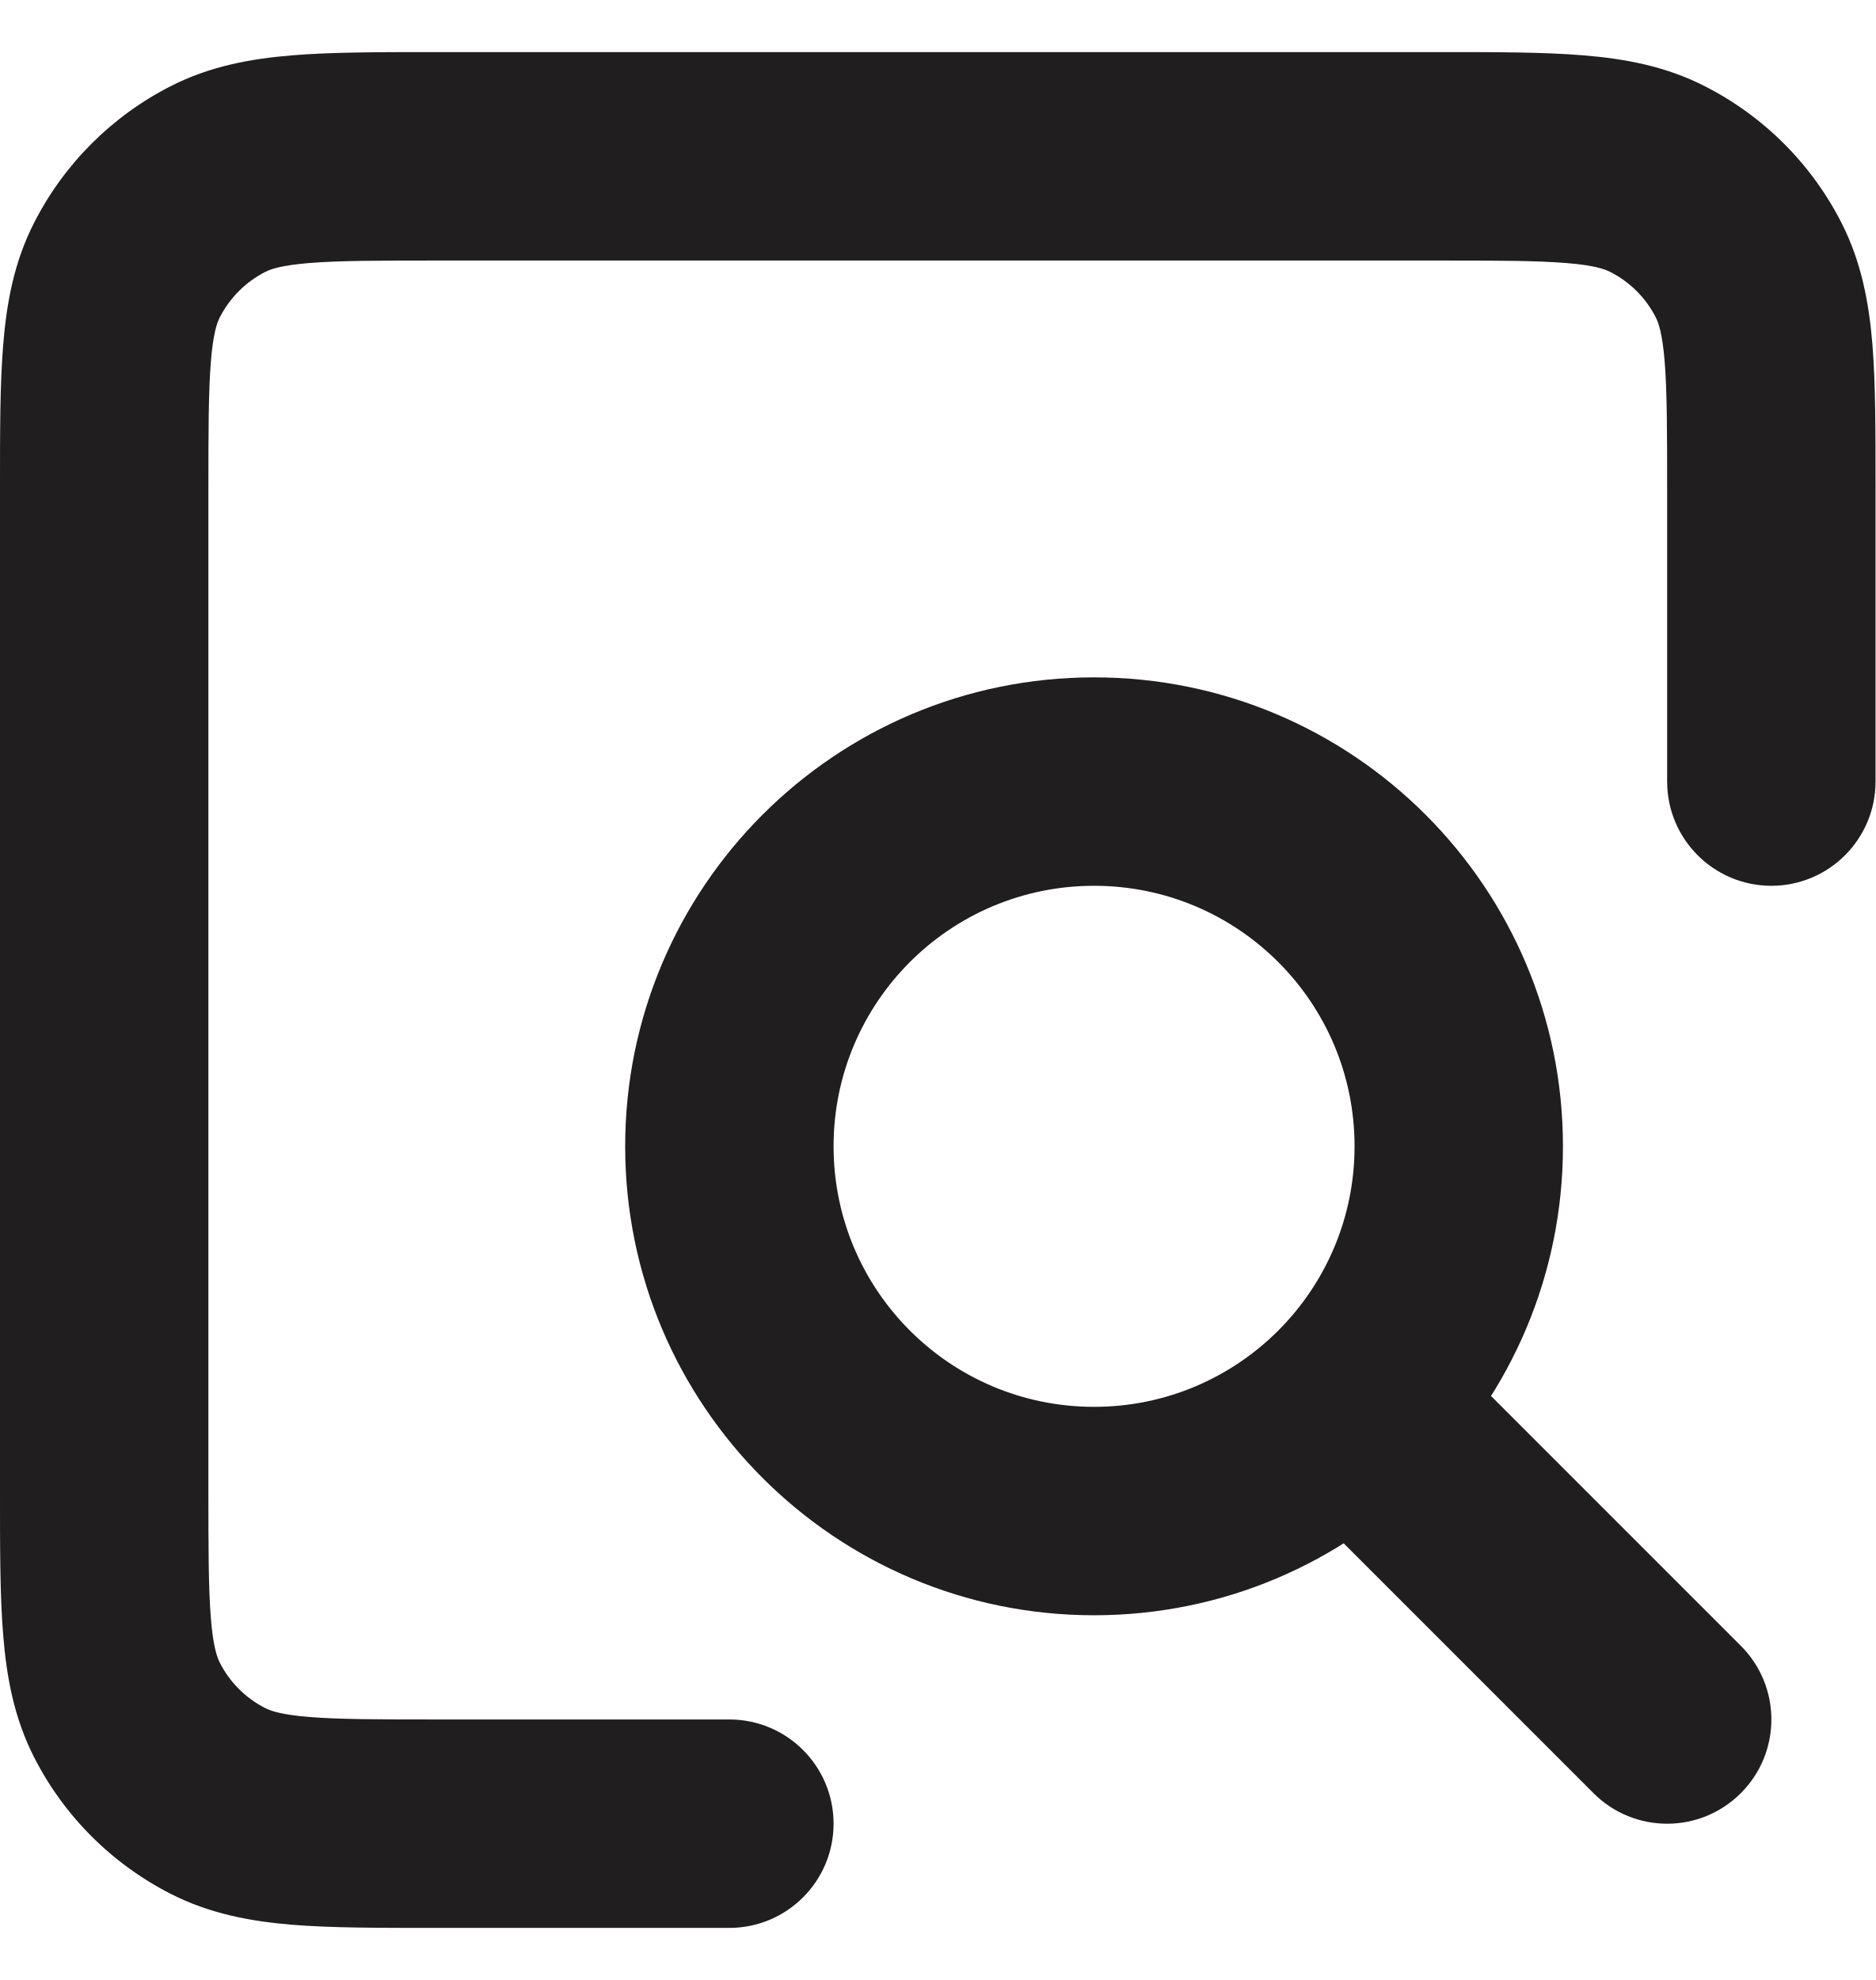
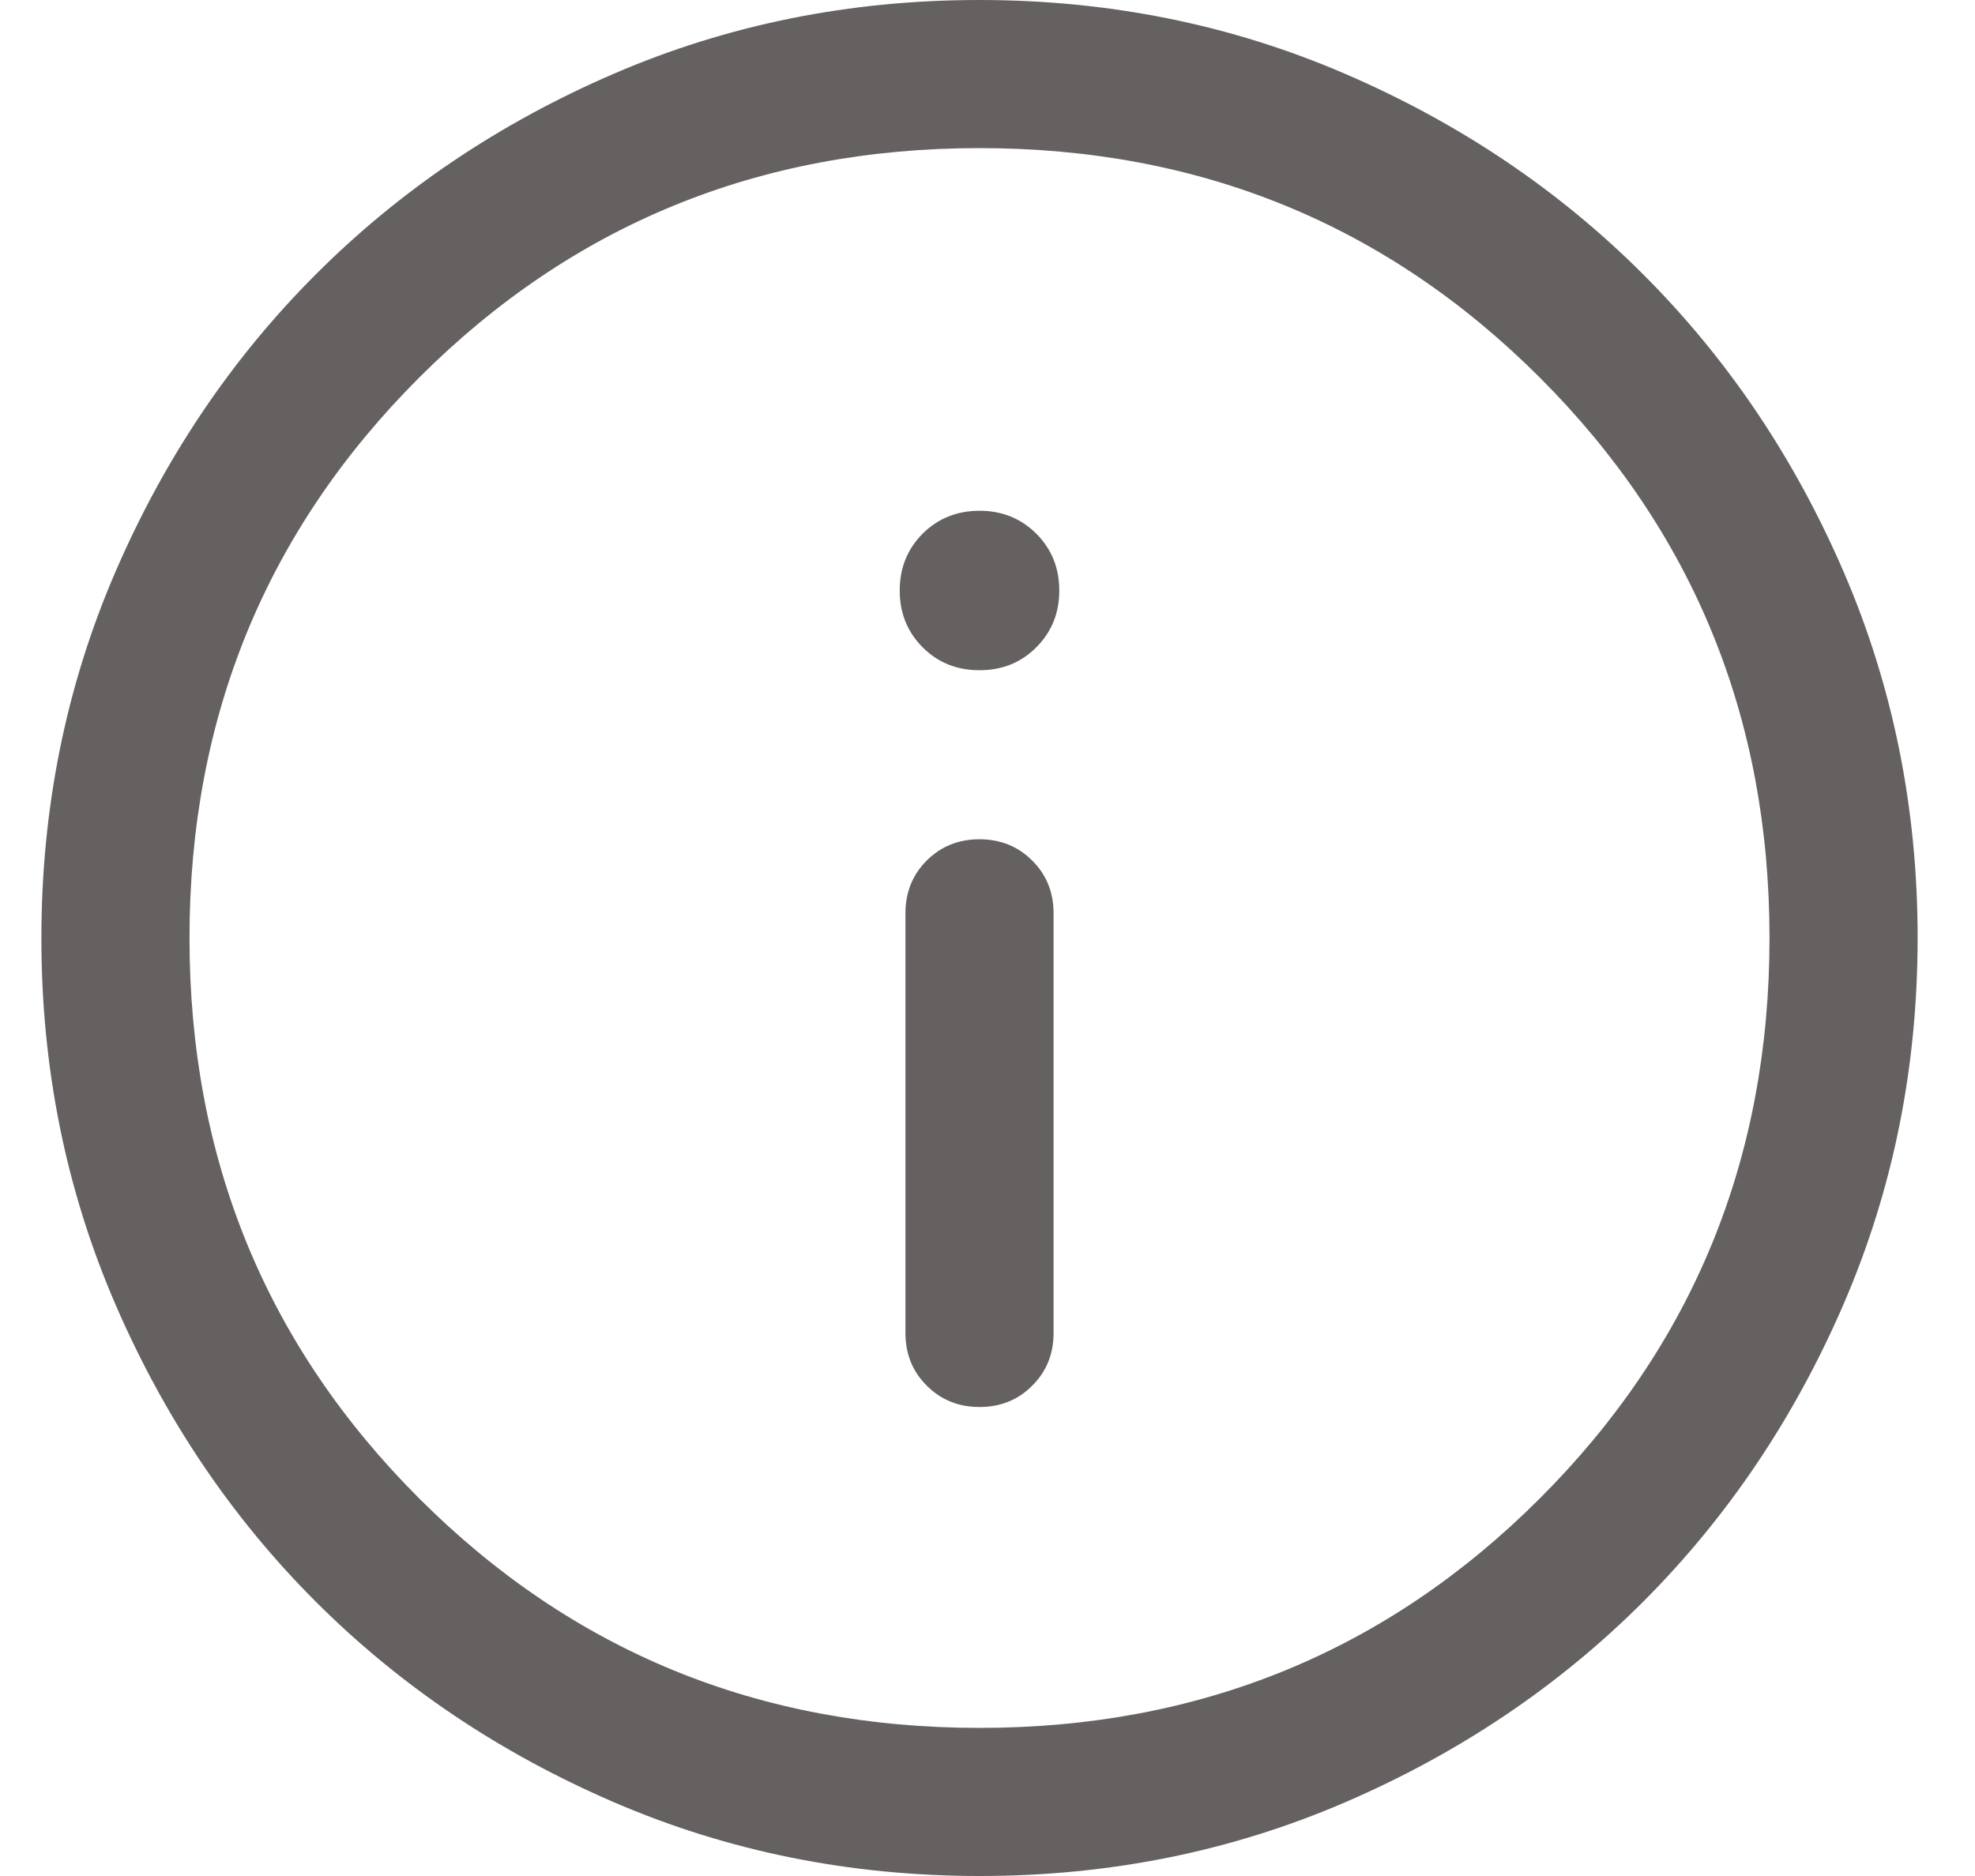
- <svg xmlns="http://www.w3.org/2000/svg" width="18" height="19" viewBox="0 0 18 19" fill="none">
-   <path d="M15.907 1.718L16.361 0.827L16.361 0.827L15.907 1.718ZM16.782 2.592L17.673 2.138V2.138L16.782 2.592ZM1.218 2.592L0.327 2.138L0.327 2.138L1.218 2.592ZM2.092 1.718L2.546 2.609L2.092 1.718ZM2.092 17.282L1.638 18.173H1.638L2.092 17.282ZM1.218 16.408L2.109 15.954L1.218 16.408ZM15.293 17.207C15.683 17.598 16.317 17.598 16.707 17.207C17.098 16.817 17.098 16.183 16.707 15.793L15.293 17.207ZM13.707 12.793C13.317 12.402 12.683 12.402 12.293 12.793C11.902 13.183 11.902 13.817 12.293 14.207L13.707 12.793ZM7 18.5C7.552 18.5 8 18.052 8 17.5C8 16.948 7.552 16.5 7 16.5V18.5ZM16 7.5C16 8.052 16.448 8.5 17 8.5C17.552 8.5 18 8.052 18 7.5H16ZM2 14.3V4.7H0V14.3H2ZM4.2 2.5H13.8V0.5H4.2V2.5ZM13.8 2.5C14.377 2.5 14.749 2.501 15.032 2.524C15.303 2.546 15.404 2.584 15.453 2.609L16.361 0.827C15.983 0.634 15.59 0.563 15.195 0.531C14.811 0.499 14.344 0.5 13.8 0.5V2.5ZM18 4.697C18 4.154 18.001 3.687 17.97 3.304C17.937 2.909 17.866 2.516 17.673 2.138L15.891 3.046C15.916 3.095 15.954 3.196 15.976 3.467C15.999 3.75 16 4.121 16 4.697H18ZM15.453 2.609C15.643 2.705 15.796 2.859 15.891 3.046L17.673 2.138C17.385 1.572 16.925 1.114 16.361 0.827L15.453 2.609ZM2 4.7C2 4.124 2.001 3.751 2.024 3.468C2.046 3.196 2.084 3.095 2.109 3.046L0.327 2.138C0.134 2.516 0.063 2.91 0.031 3.305C-0.001 3.689 0 4.157 0 4.7H2ZM4.2 0.5C3.657 0.5 3.189 0.499 2.805 0.531C2.41 0.563 2.016 0.634 1.638 0.827L2.546 2.609C2.595 2.584 2.696 2.546 2.968 2.524C3.251 2.501 3.624 2.5 4.2 2.5V0.5ZM2.109 3.046C2.205 2.858 2.358 2.705 2.546 2.609L1.638 0.827C1.073 1.115 0.615 1.573 0.327 2.138L2.109 3.046ZM4.197 16.5C3.621 16.5 3.25 16.499 2.967 16.476C2.696 16.454 2.595 16.416 2.546 16.391L1.638 18.173C2.016 18.366 2.409 18.437 2.804 18.47C3.187 18.501 3.654 18.5 4.197 18.5V16.5ZM0 14.3C0 14.844 -0.001 15.312 0.031 15.695C0.063 16.09 0.134 16.483 0.327 16.862L2.109 15.954C2.084 15.904 2.046 15.804 2.024 15.532C2.001 15.249 2 14.877 2 14.3H0ZM2.546 16.391C2.358 16.296 2.205 16.143 2.109 15.954L0.327 16.862C0.614 17.426 1.073 17.885 1.638 18.173L2.546 16.391ZM16.707 15.793L13.707 12.793L12.293 14.207L15.293 17.207L16.707 15.793ZM10.5 13.5C9.119 13.5 8 12.381 8 11H6C6 13.485 8.015 15.5 10.5 15.5V13.5ZM8 11C8 9.619 9.119 8.5 10.5 8.5V6.5C8.015 6.5 6 8.515 6 11H8ZM10.5 8.5C11.881 8.5 13 9.619 13 11H15C15 8.515 12.985 6.5 10.5 6.5V8.5ZM13 11C13 12.381 11.881 13.5 10.5 13.5V15.5C12.985 15.5 15 13.485 15 11H13ZM7 16.5H4.197V18.5H7V16.5ZM16 4.697V7.5H18V4.697H16Z" fill="#201E1E" />
+ <svg xmlns="http://www.w3.org/2000/svg" width="20" height="19" viewBox="0 0 20 19" fill="none">
+   <path d="M9.919 14.25C10.132 14.25 10.31 14.178 10.453 14.034C10.597 13.891 10.669 13.713 10.669 13.5V9.25C10.669 9.037 10.597 8.859 10.453 8.716C10.309 8.572 10.131 8.5 9.919 8.5C9.706 8.5 9.528 8.572 9.384 8.716C9.241 8.859 9.169 9.037 9.169 9.25V13.5C9.169 13.713 9.241 13.891 9.385 14.034C9.529 14.178 9.707 14.25 9.919 14.25ZM9.919 6.788C10.148 6.788 10.34 6.711 10.494 6.556C10.649 6.401 10.727 6.21 10.727 5.981C10.727 5.752 10.649 5.56 10.494 5.405C10.34 5.251 10.148 5.173 9.919 5.173C9.69 5.173 9.498 5.251 9.343 5.405C9.189 5.56 9.111 5.752 9.111 5.981C9.111 6.21 9.189 6.401 9.343 6.556C9.498 6.711 9.69 6.788 9.919 6.788ZM9.921 19C8.607 19 7.372 18.751 6.215 18.252C5.059 17.753 4.054 17.077 3.198 16.222C2.343 15.367 1.666 14.362 1.167 13.206C0.668 12.05 0.419 10.816 0.419 9.502C0.419 8.188 0.668 6.953 1.167 5.796C1.666 4.64 2.342 3.635 3.197 2.78C4.052 1.924 5.057 1.247 6.213 0.748C7.369 0.249 8.603 0 9.917 0C11.231 0 12.466 0.249 13.622 0.748C14.779 1.247 15.784 1.923 16.639 2.778C17.495 3.633 18.172 4.638 18.671 5.794C19.169 6.95 19.419 8.184 19.419 9.498C19.419 10.812 19.17 12.047 18.671 13.204C18.172 14.36 17.495 15.365 16.641 16.221C15.786 17.076 14.781 17.753 13.625 18.252C12.469 18.751 11.235 19 9.921 19ZM9.919 17.5C12.152 17.5 14.044 16.725 15.594 15.175C17.144 13.625 17.919 11.733 17.919 9.5C17.919 7.267 17.144 5.375 15.594 3.825C14.044 2.275 12.152 1.5 9.919 1.5C7.686 1.5 5.794 2.275 4.244 3.825C2.694 5.375 1.919 7.267 1.919 9.5C1.919 11.733 2.694 13.625 4.244 15.175C5.794 16.725 7.686 17.5 9.919 17.5Z" fill="#666161" />
</svg>
